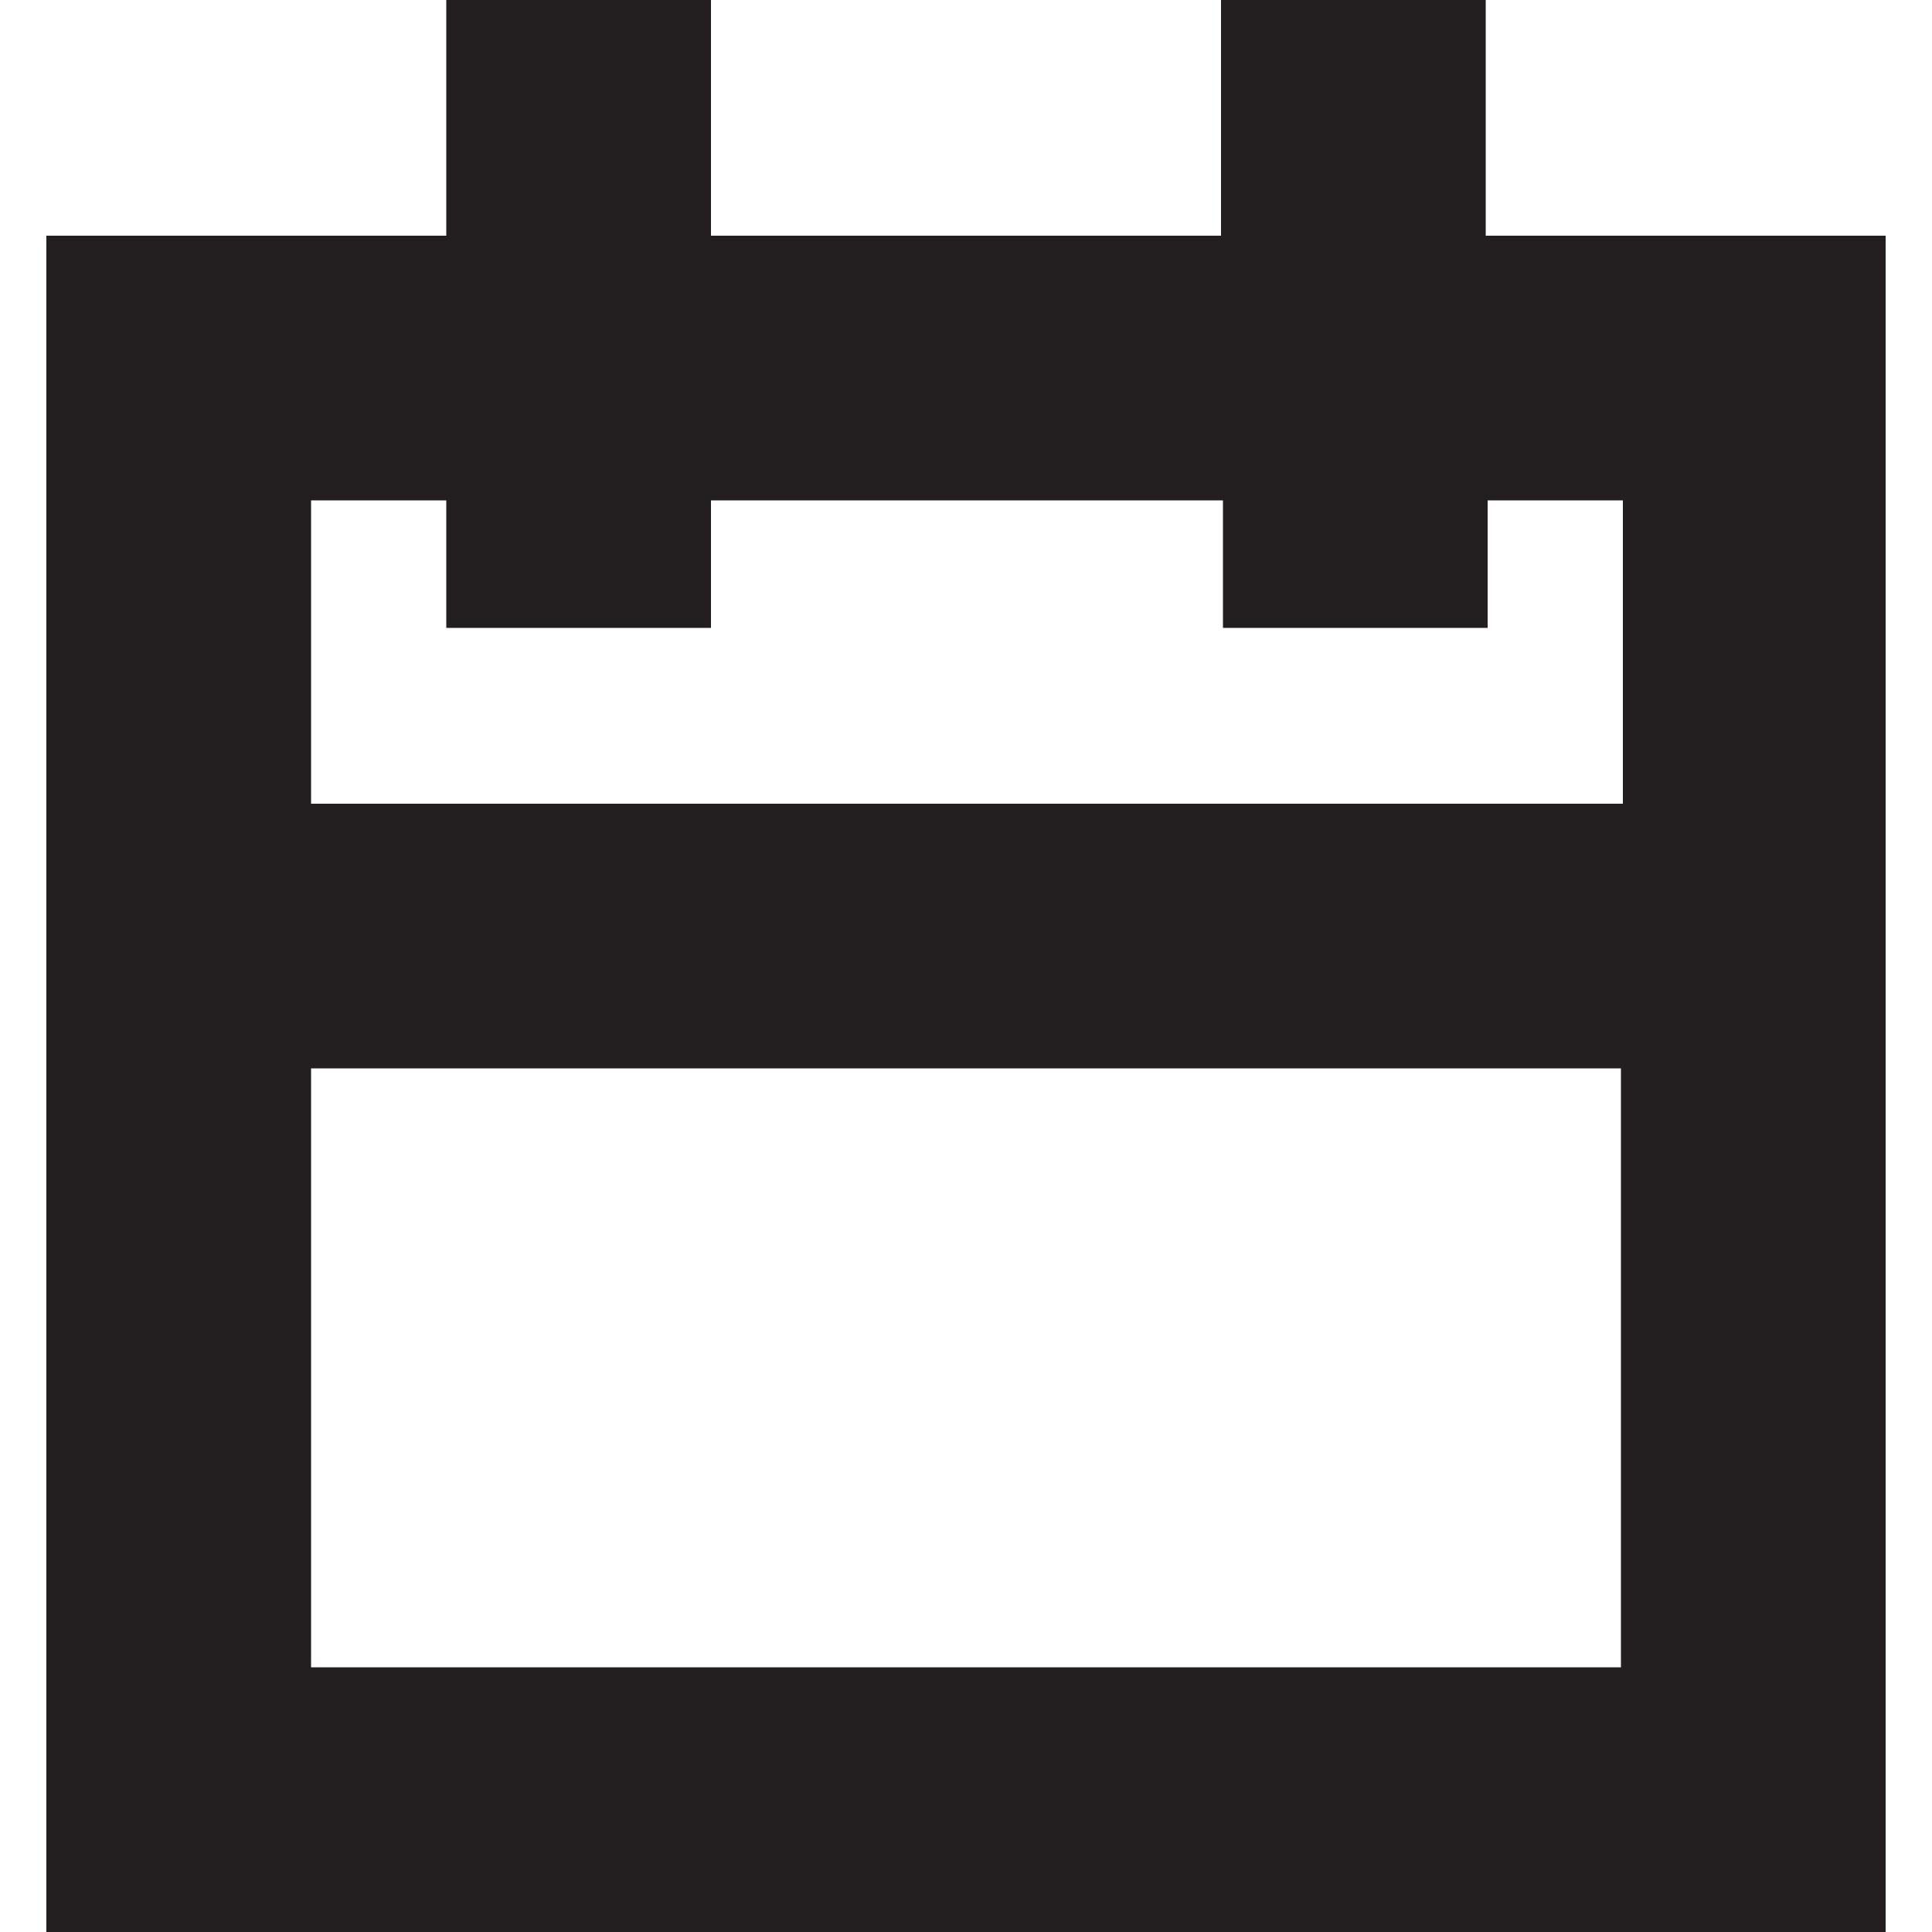
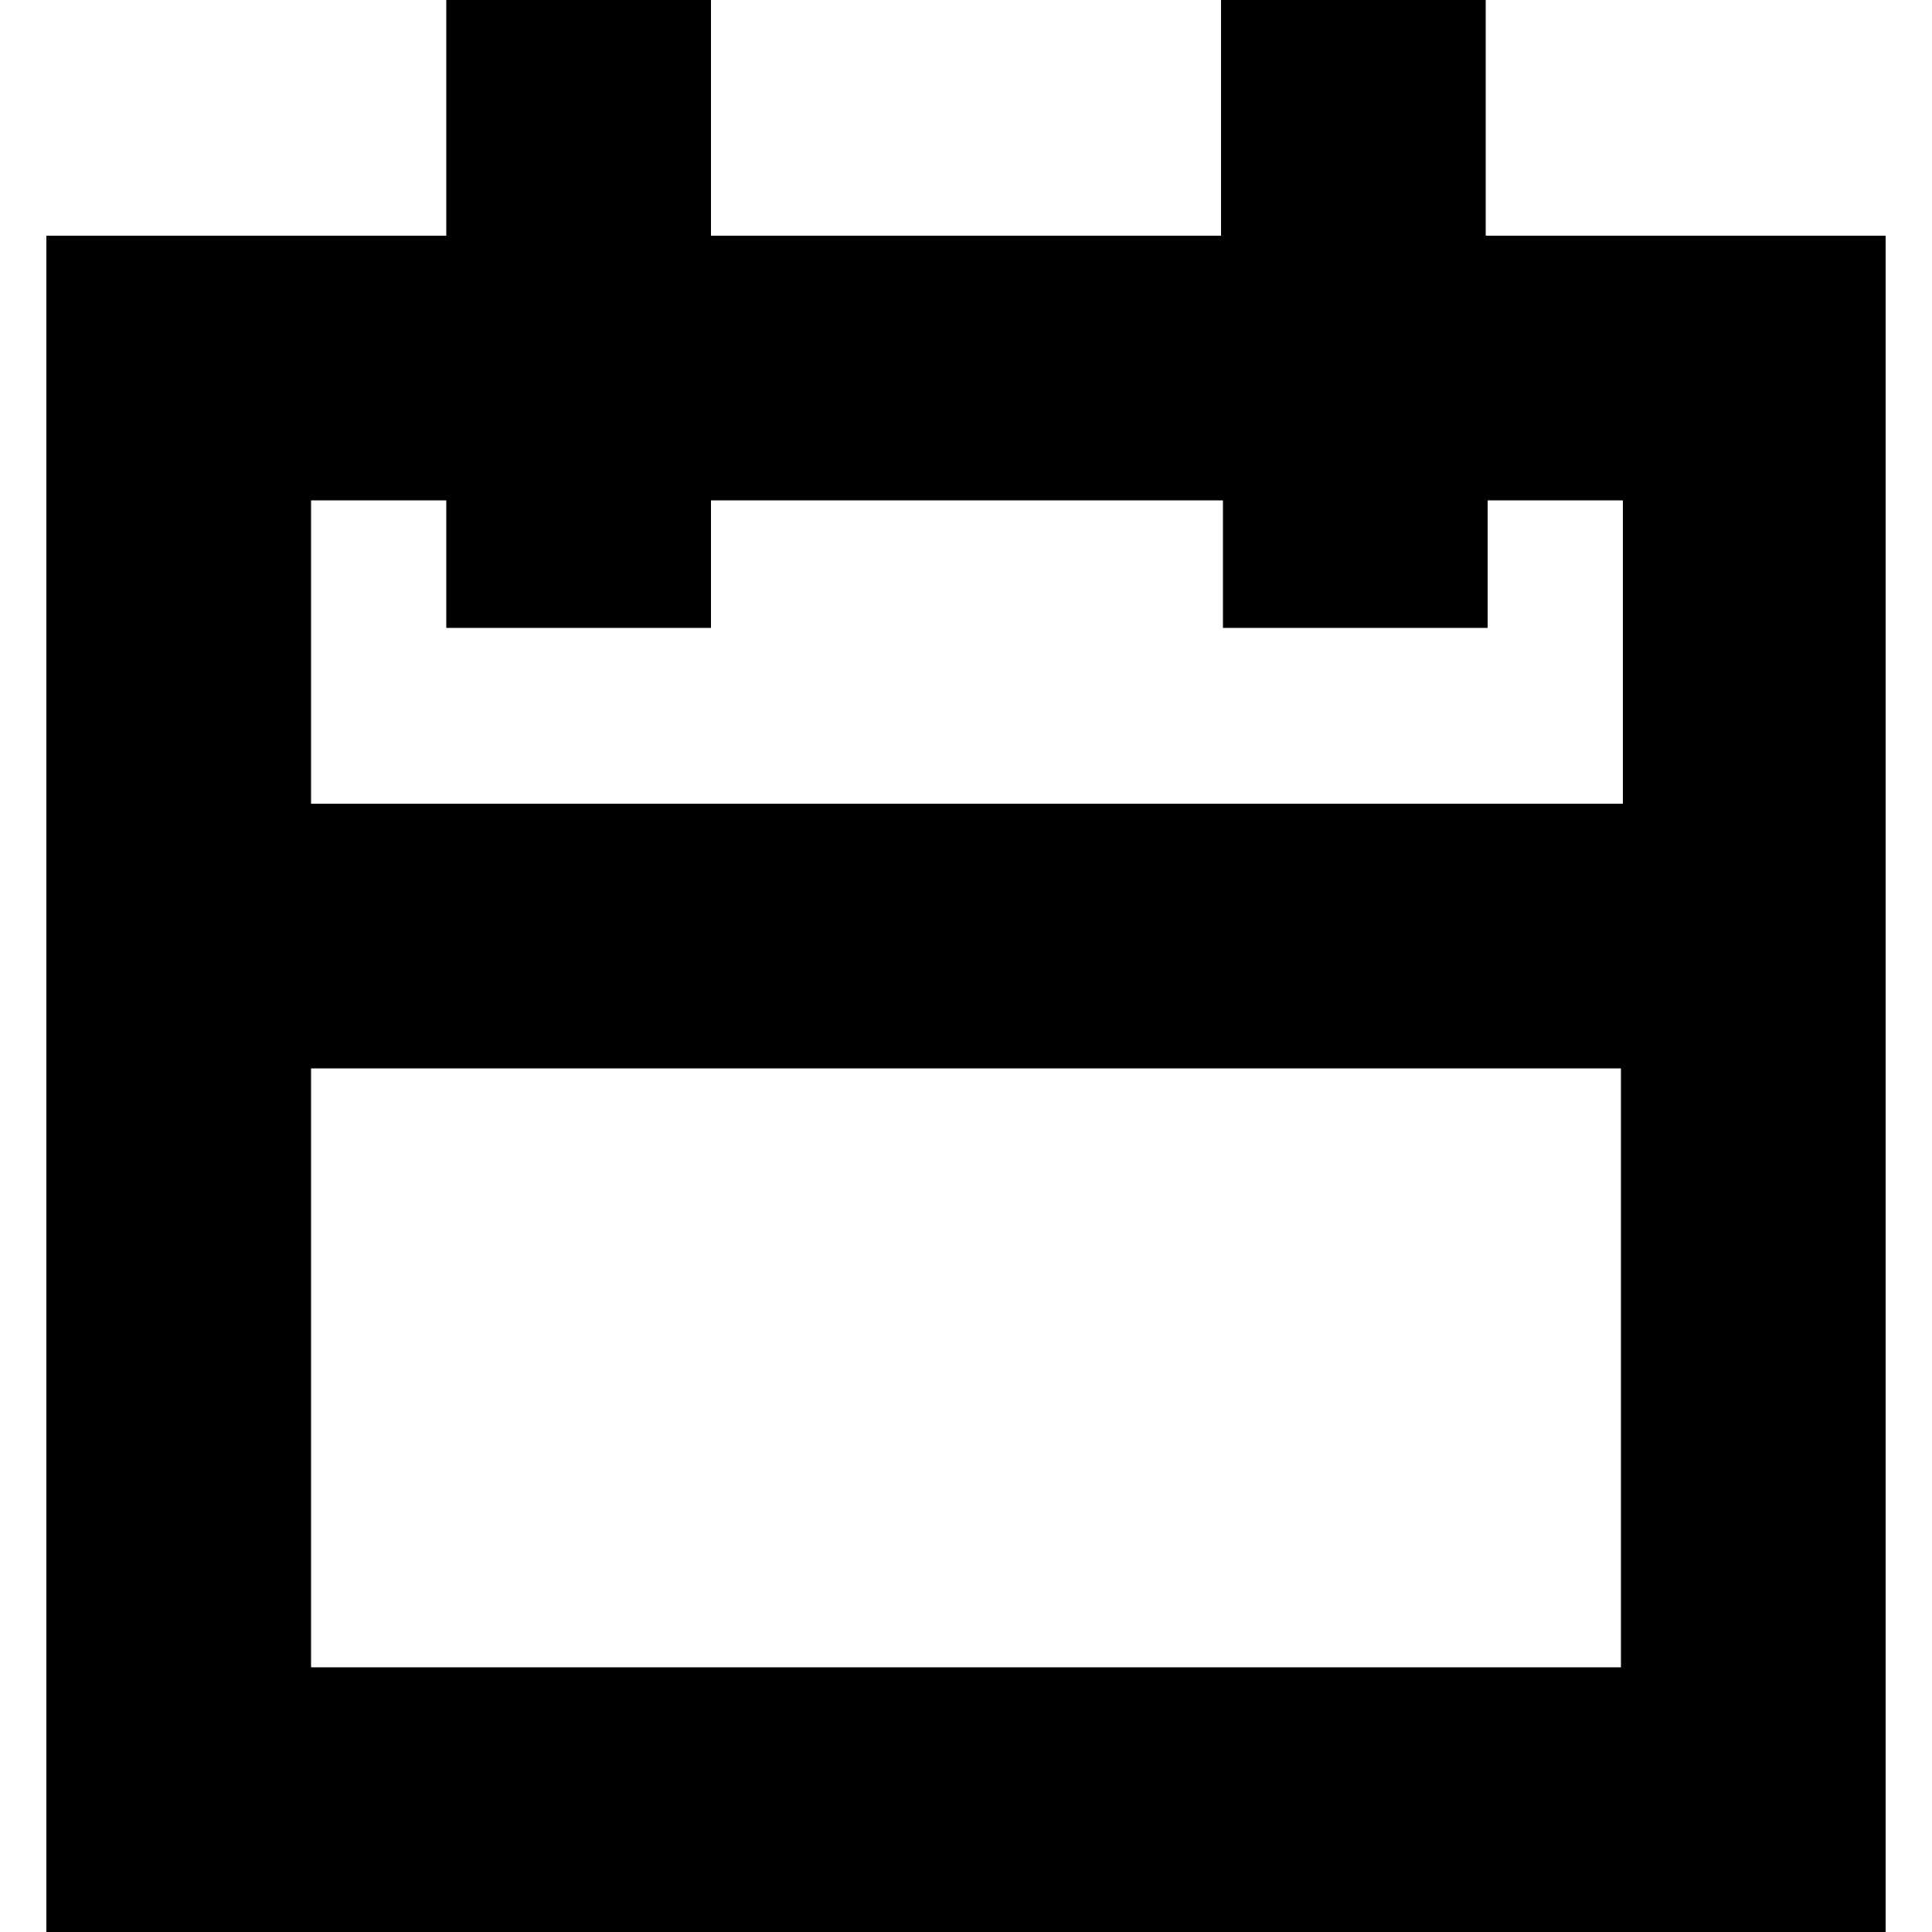
<svg xmlns="http://www.w3.org/2000/svg" version="1.1" id="Layer_1" x="0px" y="0px" viewBox="0 0 100 100" style="enable-background:new 0 0 100 100;" xml:space="preserve">
-   <style type="text/css">
- 	.st0{fill:#231F20;}
- </style>
-   <path class="st0" d="M76.9,12.2V0H63.2v12.2H36.8V0H23.1v12.2H2.4V100h95.2V12.2H76.9z M23.1,25.9v6.6h13.7v-6.6h26.5v6.6h13.7v-6.6  h7v15.7H16.1V25.9H23.1z M16.1,86.3v-31h67.8v31H16.1z" />
+   <path d="M76.9,12.2V0H63.2v12.2H36.8V0H23.1v12.2H2.4V100h95.2V12.2H76.9z M23.1,25.9v6.6h13.7v-6.6h26.5v6.6h13.7v-6.6  h7v15.7H16.1V25.9H23.1z M16.1,86.3v-31h67.8v31H16.1z" />
</svg>
